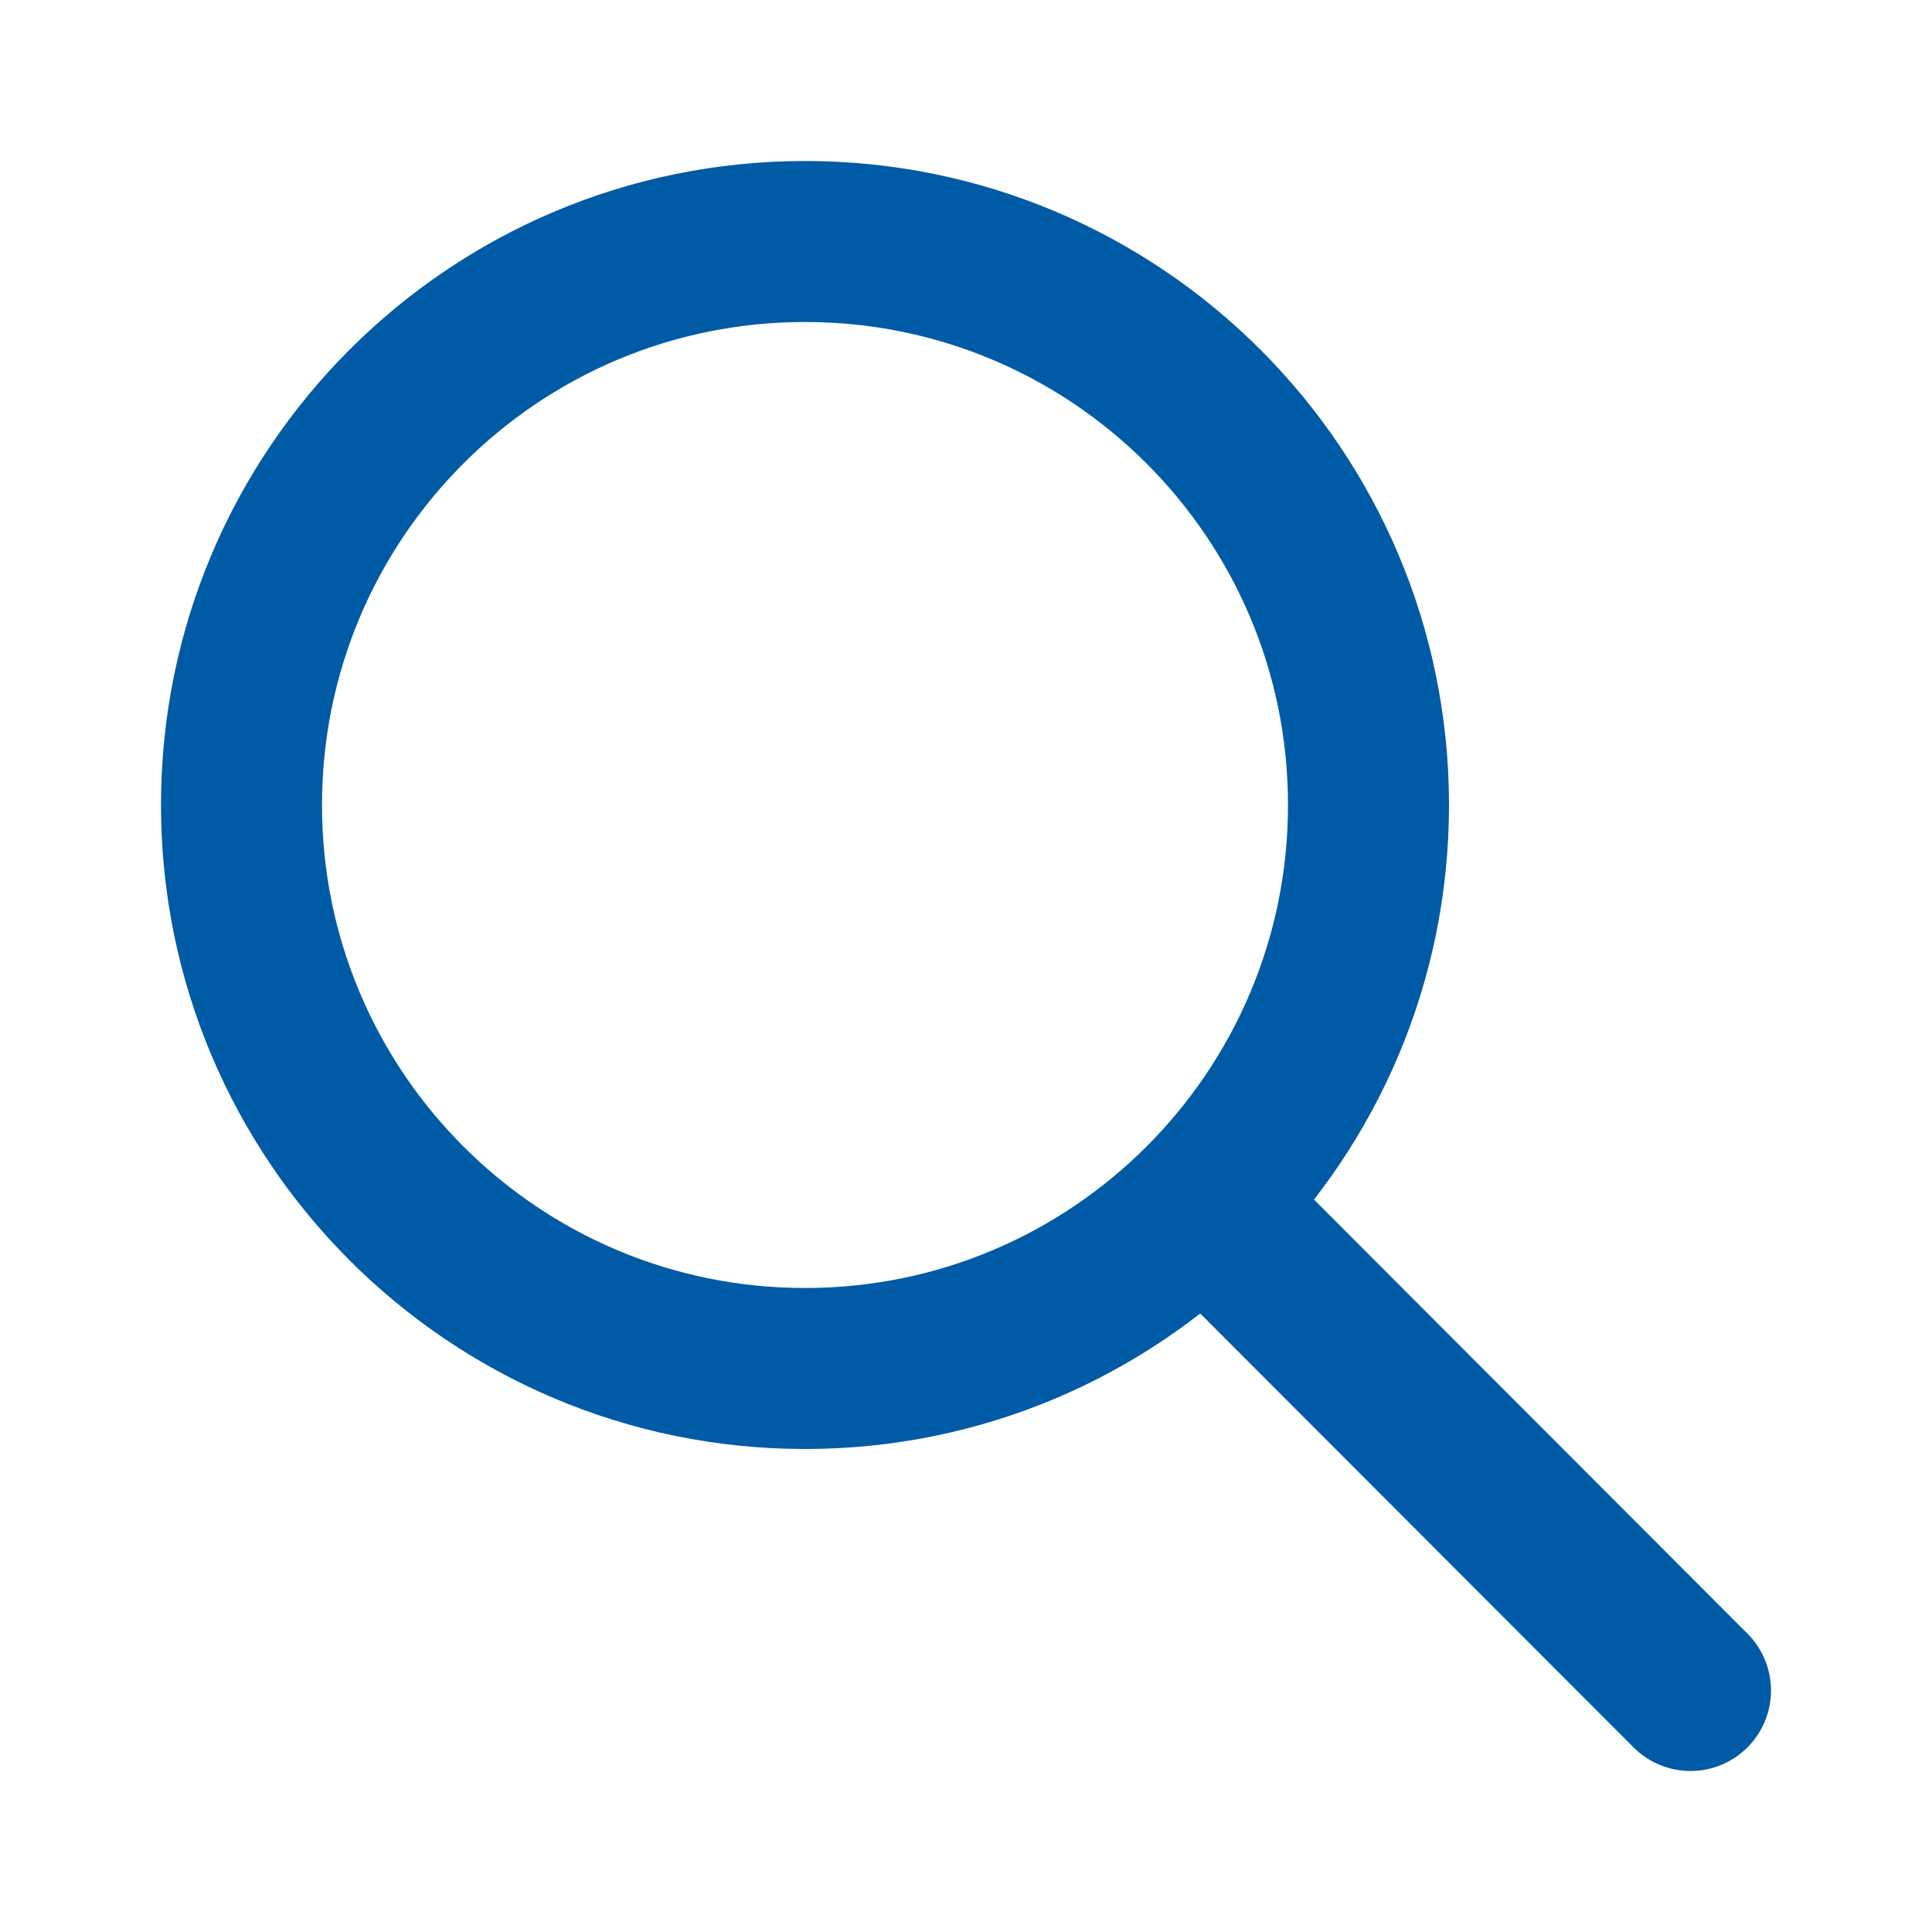
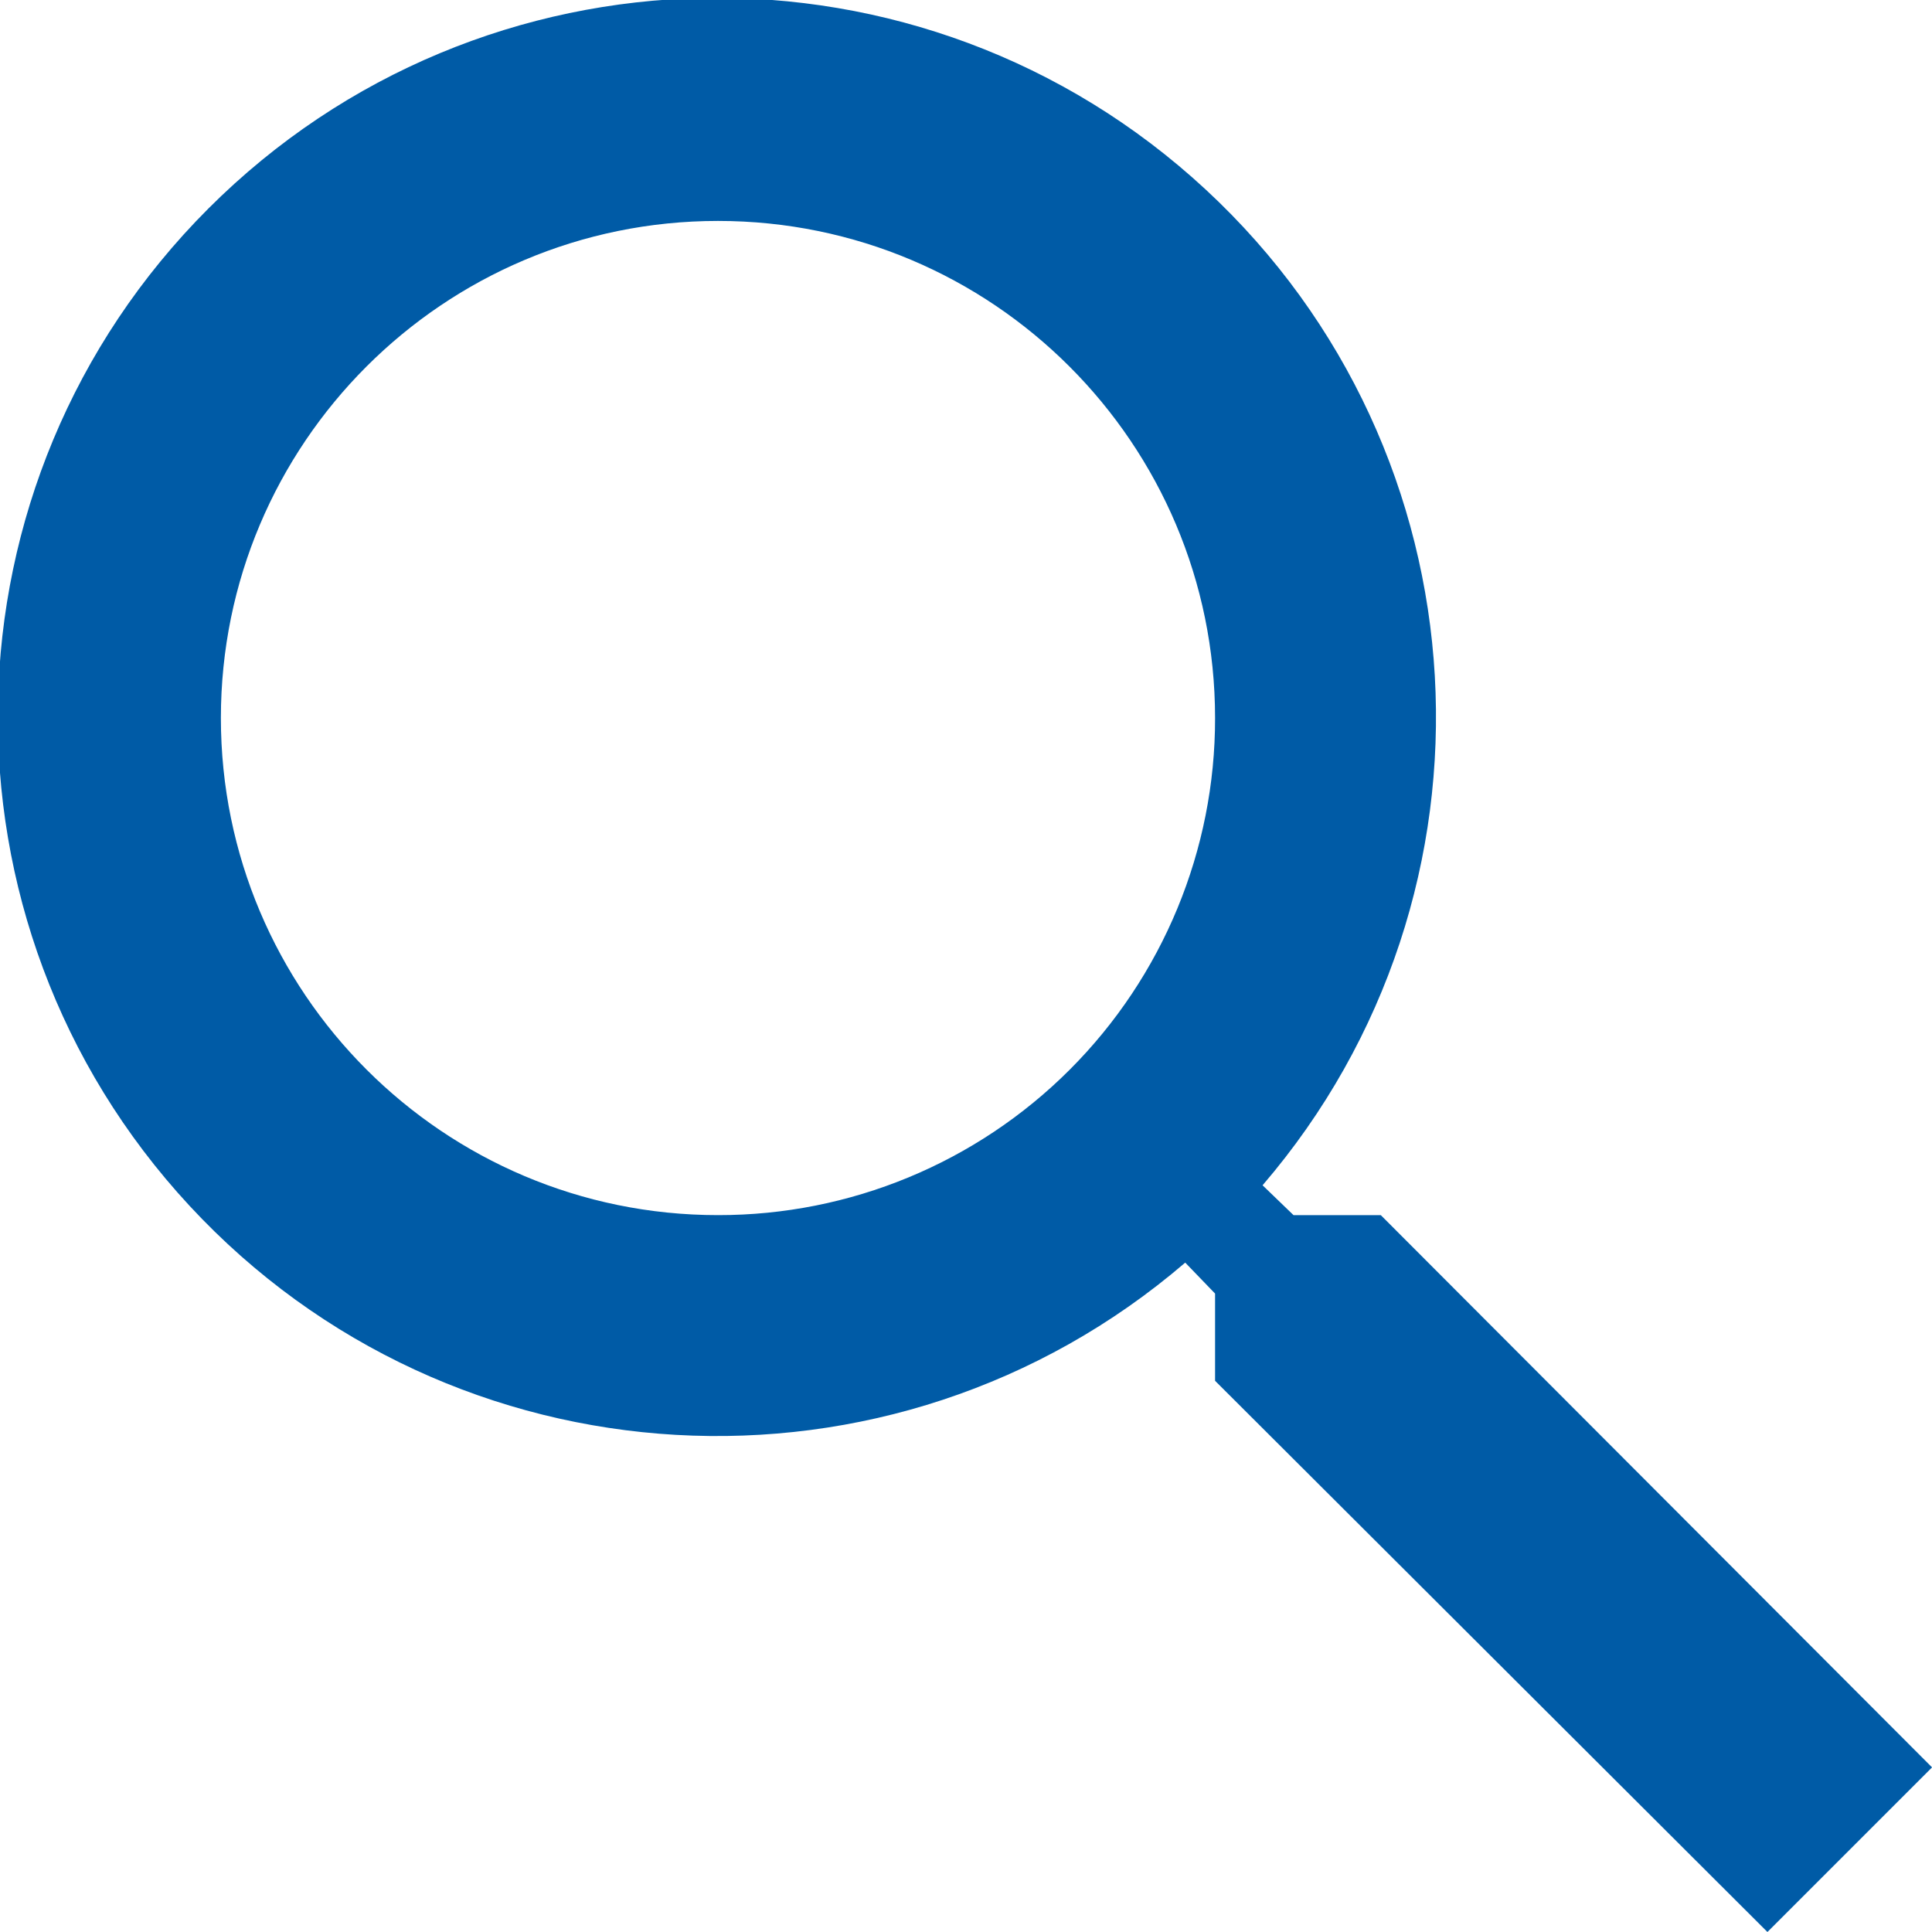
- <svg xmlns="http://www.w3.org/2000/svg" width="800px" height="800px" viewBox="0 0 24 24" fill="none">
-   <path d="M14.954 14.946L21 21M17 10C17 13.866 13.866 17 10 17C6.134 17 3 13.866 3 10C3 6.134 6.134 3 10 3C13.866 3 17 6.134 17 10Z" stroke="#005BA6" stroke-width="2" stroke-linecap="round" stroke-linejoin="round" />
+ <svg xmlns="http://www.w3.org/2000/svg" width="36.771" height="36.771" viewBox="0 0 36.771 36.771">
+   <path id="Path_1334" data-name="Path 1334" d="M29.28,26.127H27.619l-.589-.568a13.686,13.686,0,1,0-1.472,1.472l.568.589V29.28L36.639,39.771l3.133-3.133Zm-12.615,0a9.461,9.461,0,1,1,9.461-9.461A9.448,9.448,0,0,1,16.666,26.127Z" transform="translate(-3 -3)" fill="#005ba6" />
</svg>
